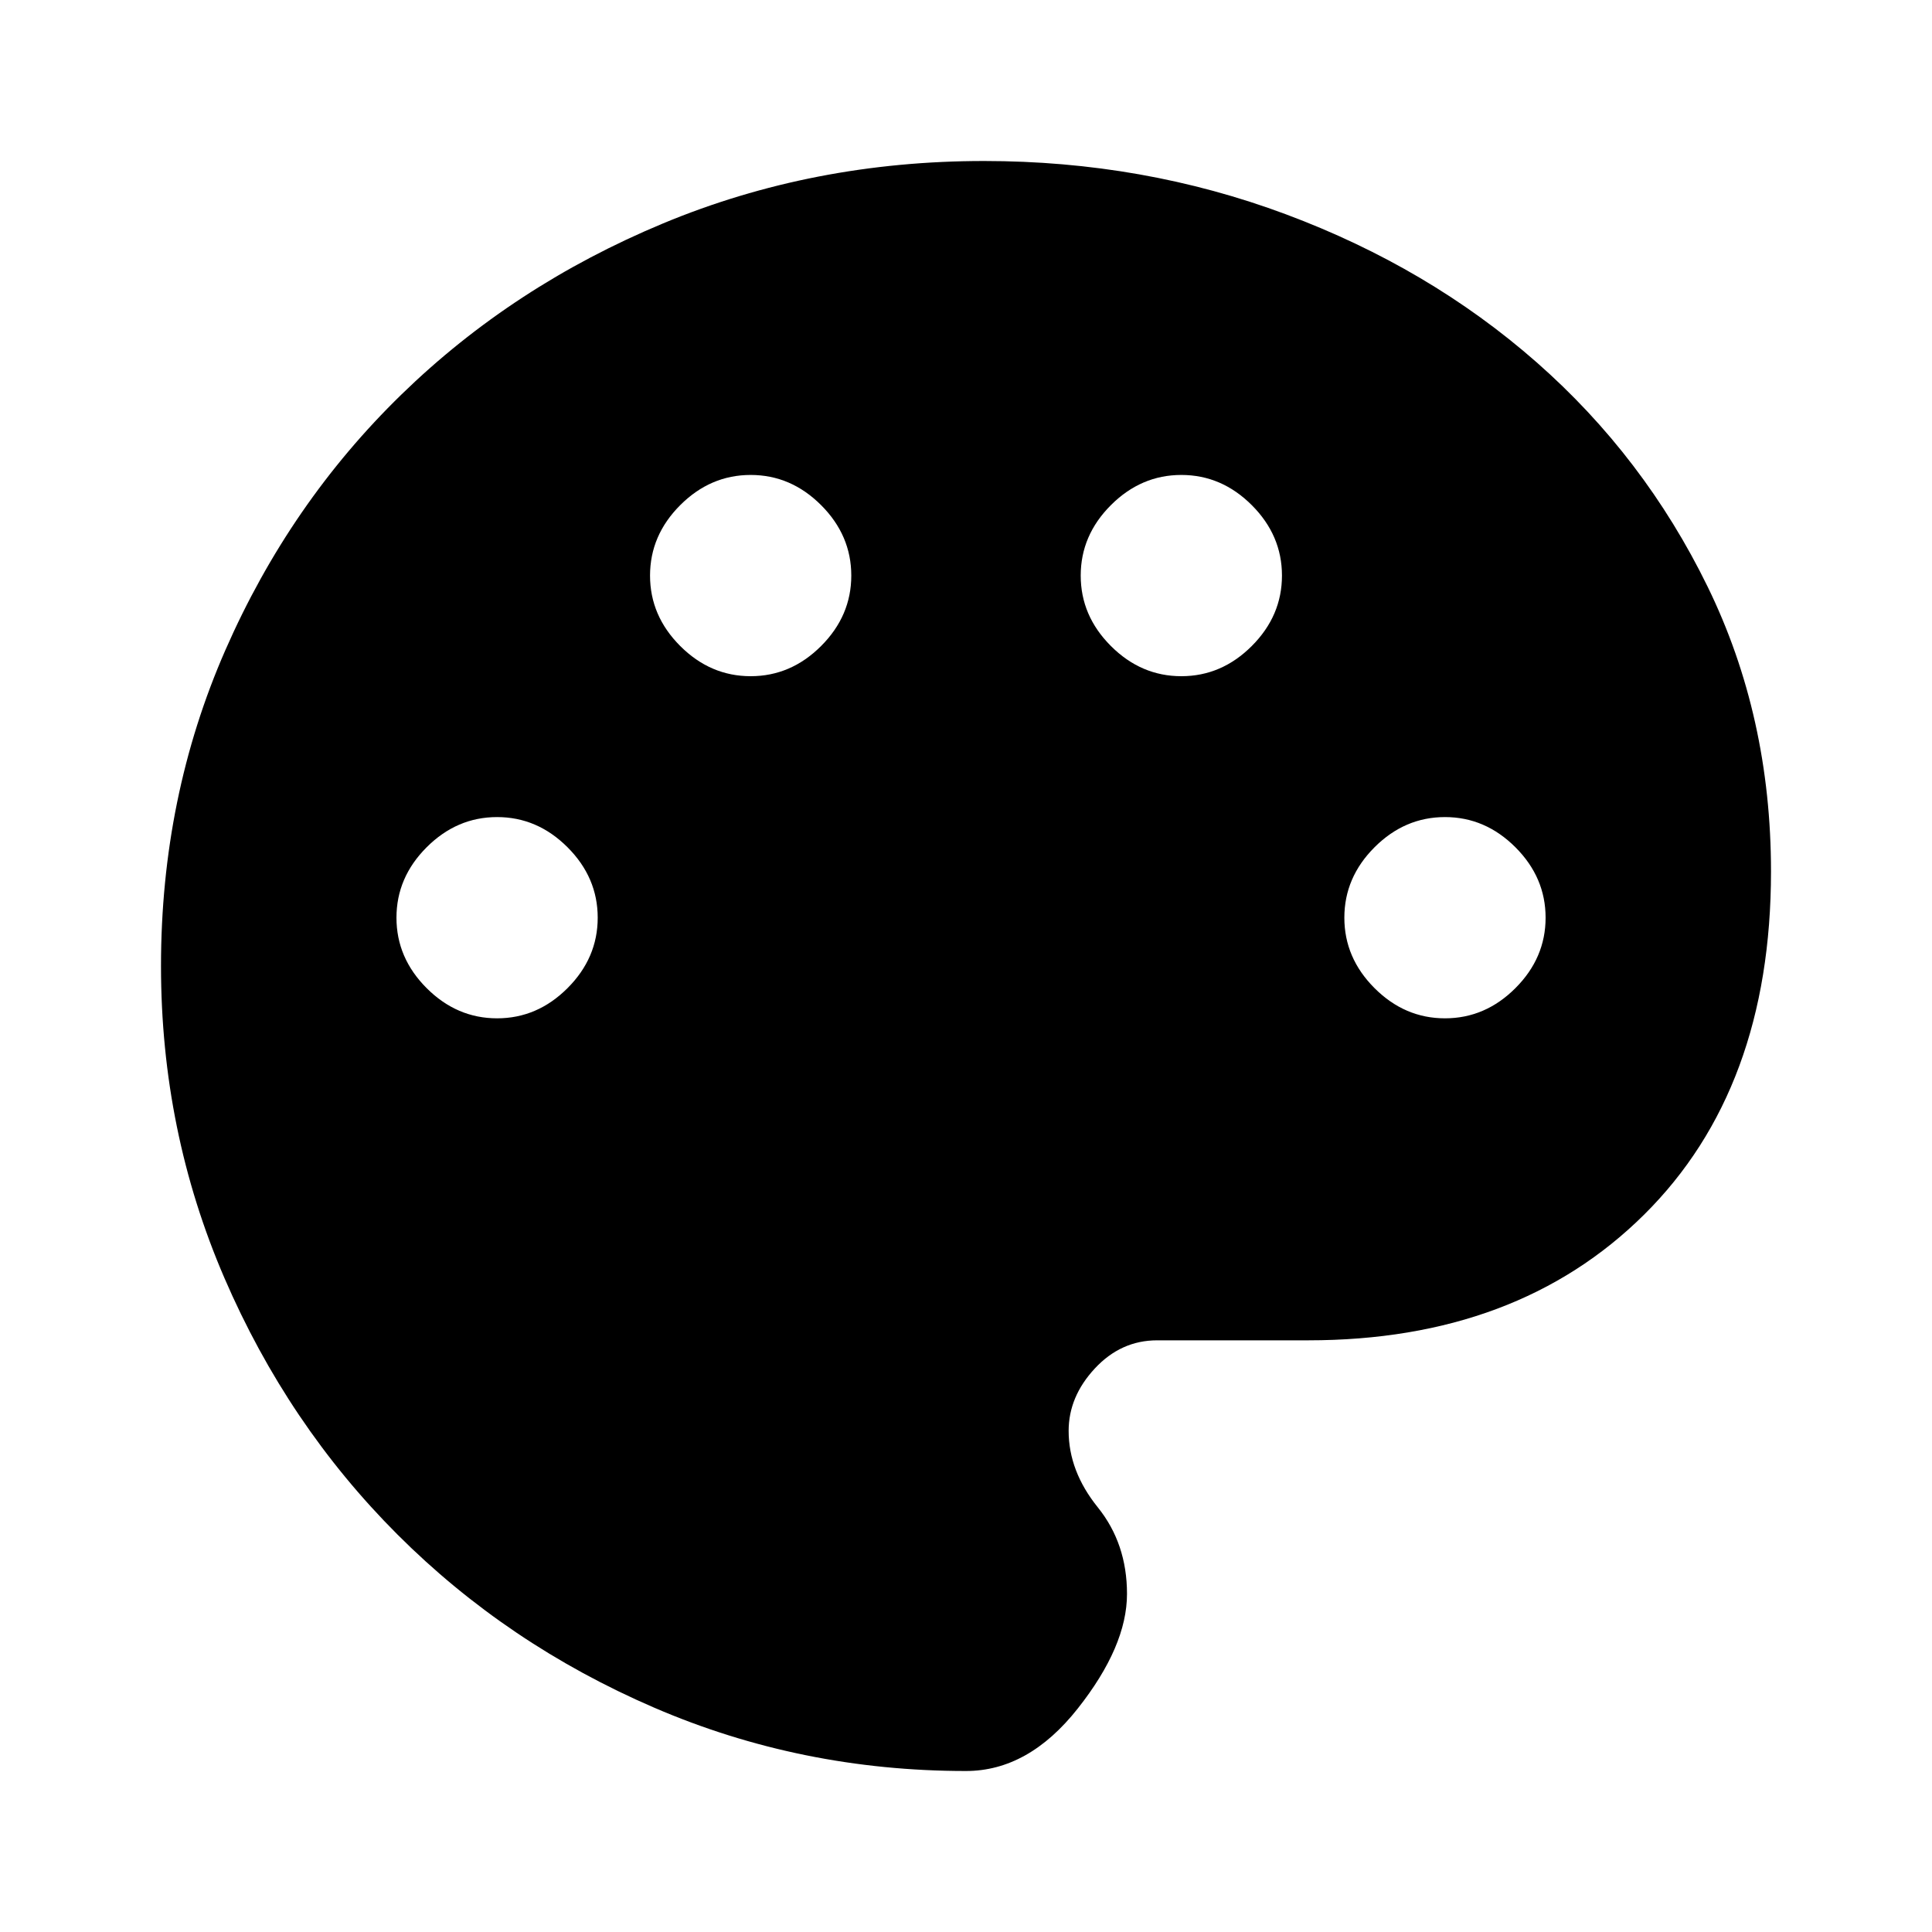
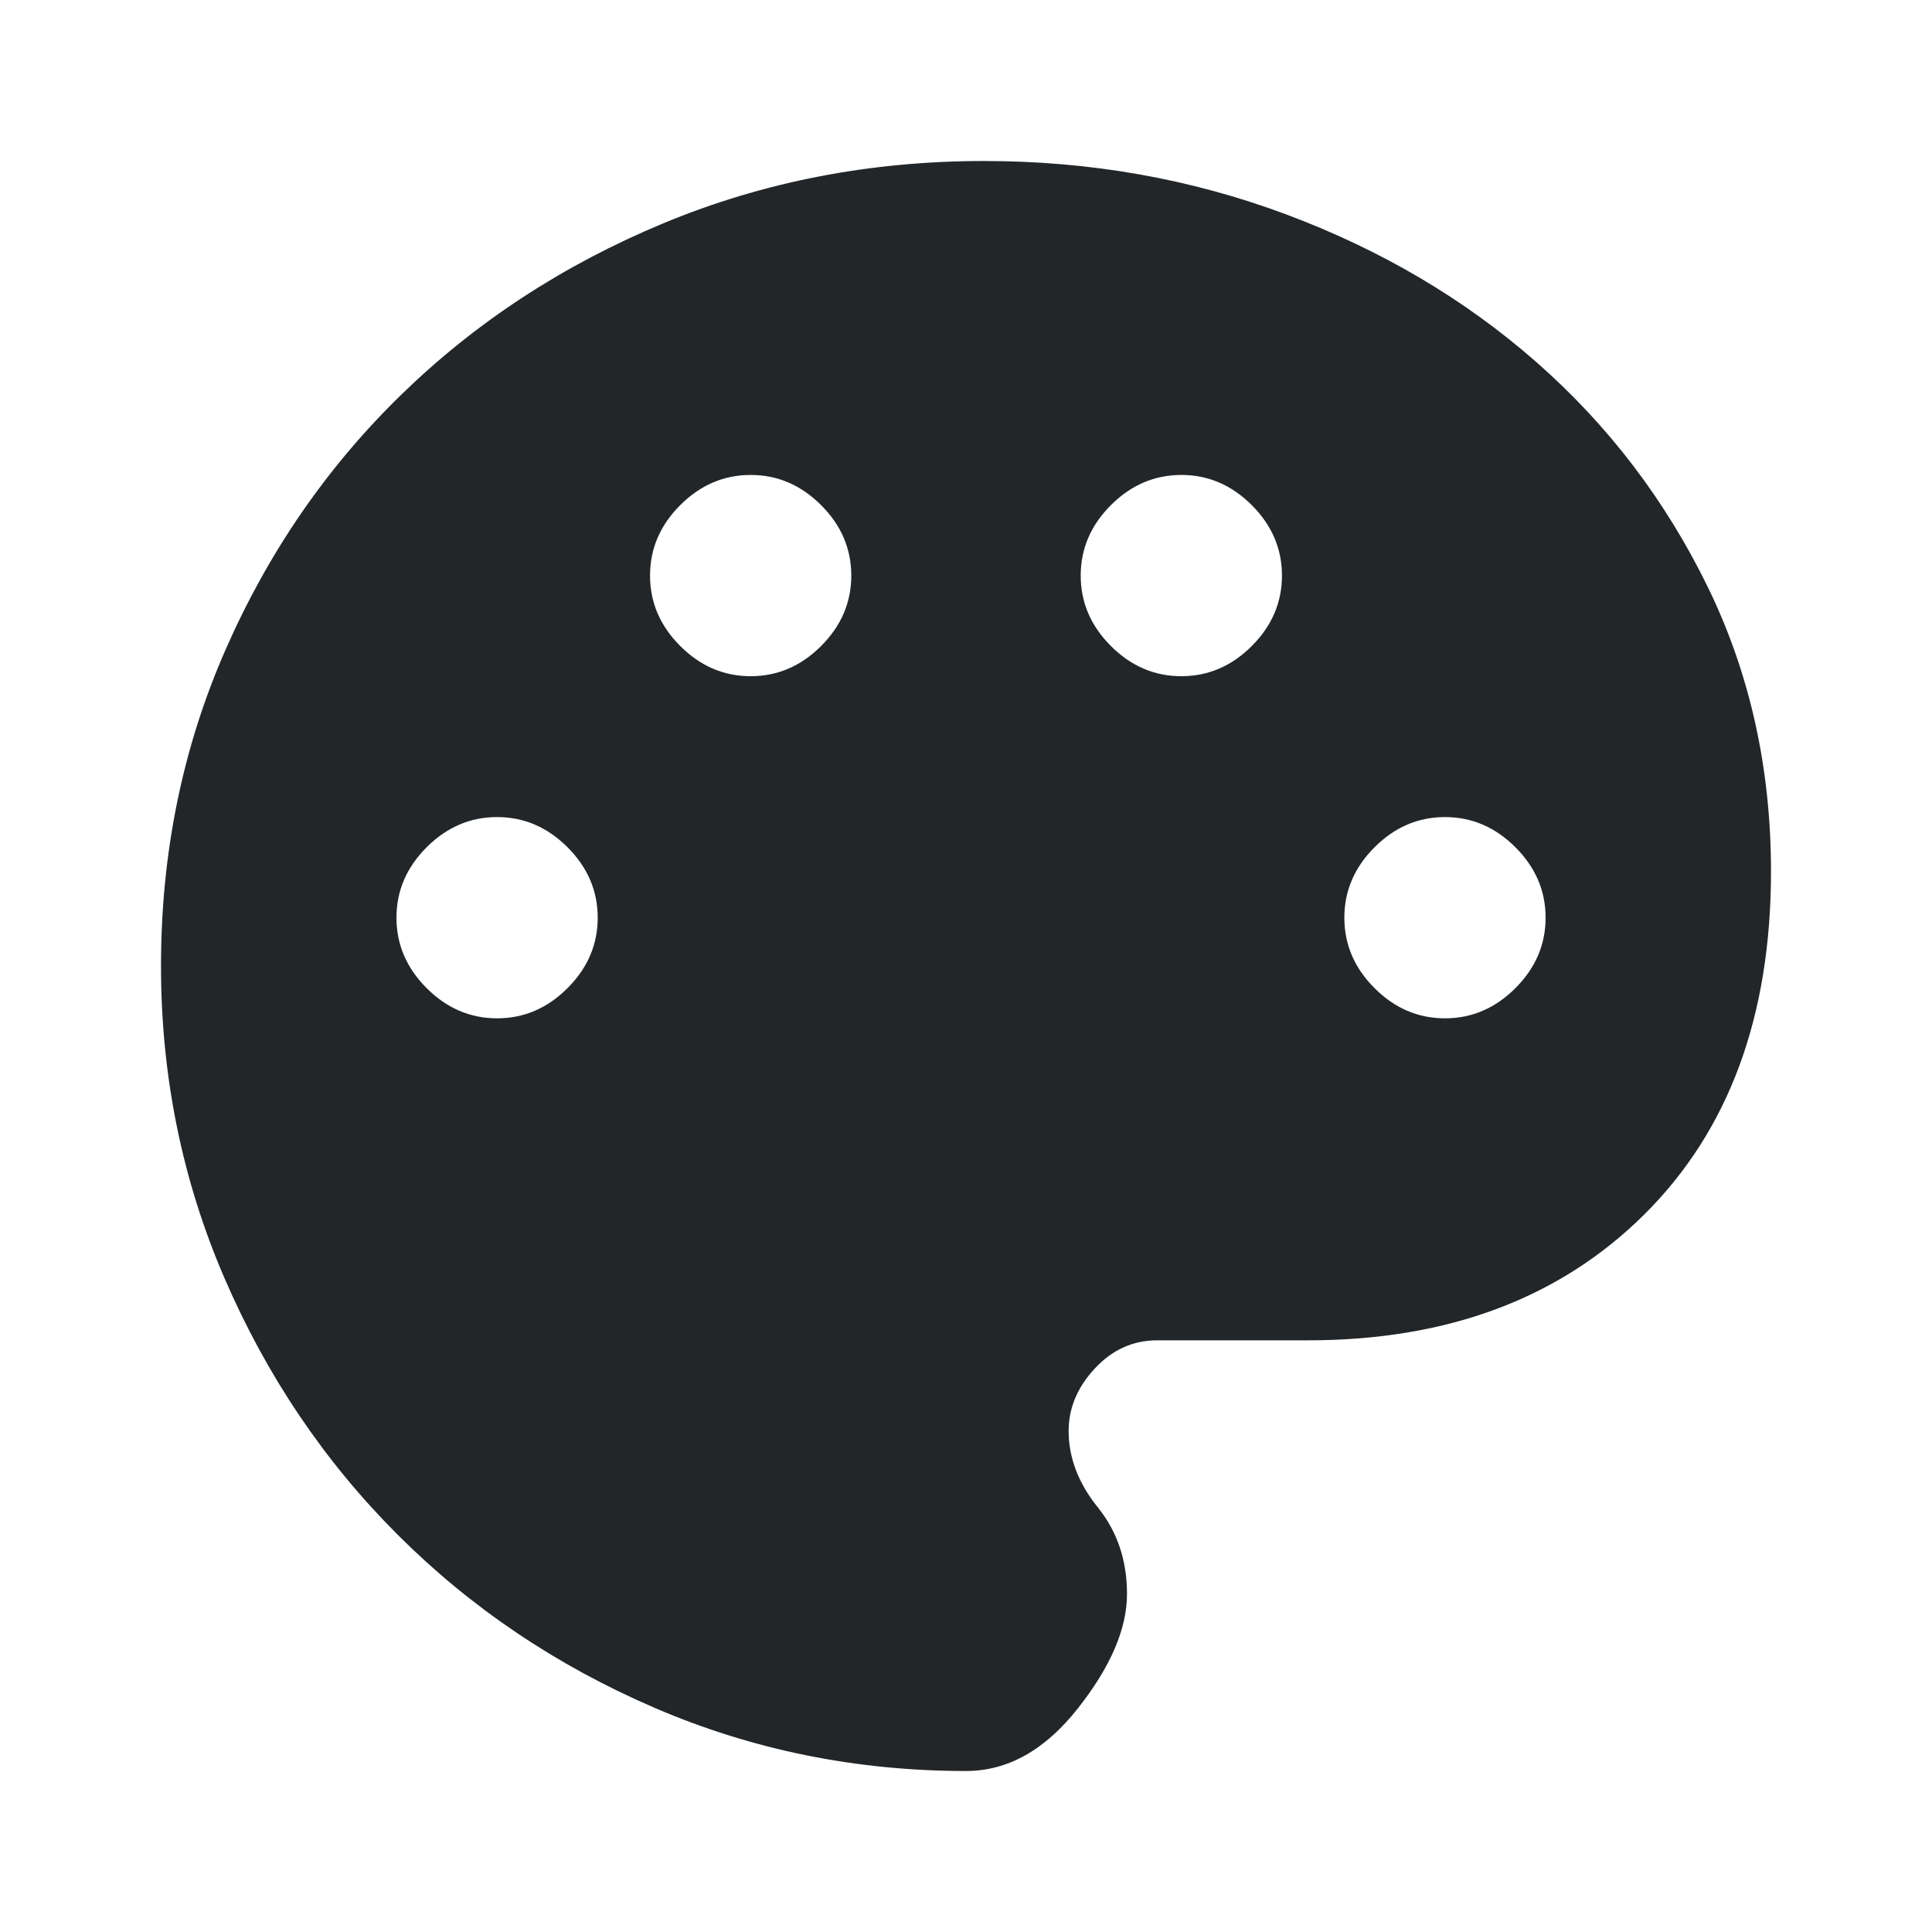
<svg xmlns="http://www.w3.org/2000/svg" height="48" viewBox="0 96 960 960" width="48">
-   <path d="M480 976q-82 0-155-31.5t-127.5-86Q143 804 111.5 731T80 576q0-84 32-157t87.5-127q55.5-54 130-85T489 176q79 0 150 26.5T763.5 276q53.5 47 85 111.5T880 529q0 108-63 170.5T650 762h-75q-18 0-31 14t-13 31q0 20 14.5 38t14.5 43q0 26-24.5 57T480 976ZM247 602q20 0 35-15t15-35q0-20-15-35t-35-15q-20 0-35 15t-15 35q0 20 15 35t35 15Zm126-170q20 0 35-15t15-35q0-20-15-35t-35-15q-20 0-35 15t-15 35q0 20 15 35t35 15Zm214 0q20 0 35-15t15-35q0-20-15-35t-35-15q-20 0-35 15t-15 35q0 20 15 35t35 15Zm131 170q20 0 35-15t15-35q0-20-15-35t-35-15q-20 0-35 15t-15 35q0 20 15 35t35 15Z" />
+   <style id="current-color-scheme" type="text/css">.ColorScheme-Text { color:#232629; }</style>
+   <path class="ColorScheme-Text" fill="currentColor" d="M480 976q-82 0-155-31.5t-127.5-86Q143 804 111.5 731T80 576q0-84 32-157t87.5-127q55.5-54 130-85T489 176q79 0 150 26.5T763.5 276q53.5 47 85 111.5T880 529q0 108-63 170.5T650 762h-75q-18 0-31 14t-13 31q0 20 14.5 38t14.5 43q0 26-24.5 57T480 976ZM247 602q20 0 35-15t15-35q0-20-15-35t-35-15q-20 0-35 15t-15 35q0 20 15 35t35 15Zm126-170q20 0 35-15t15-35q0-20-15-35t-35-15q-20 0-35 15t-15 35q0 20 15 35t35 15Zm214 0q20 0 35-15t15-35q0-20-15-35t-35-15q-20 0-35 15t-15 35q0 20 15 35t35 15Zm131 170q20 0 35-15t15-35q0-20-15-35t-35-15q-20 0-35 15t-15 35q0 20 15 35t35 15Z" />
</svg>
